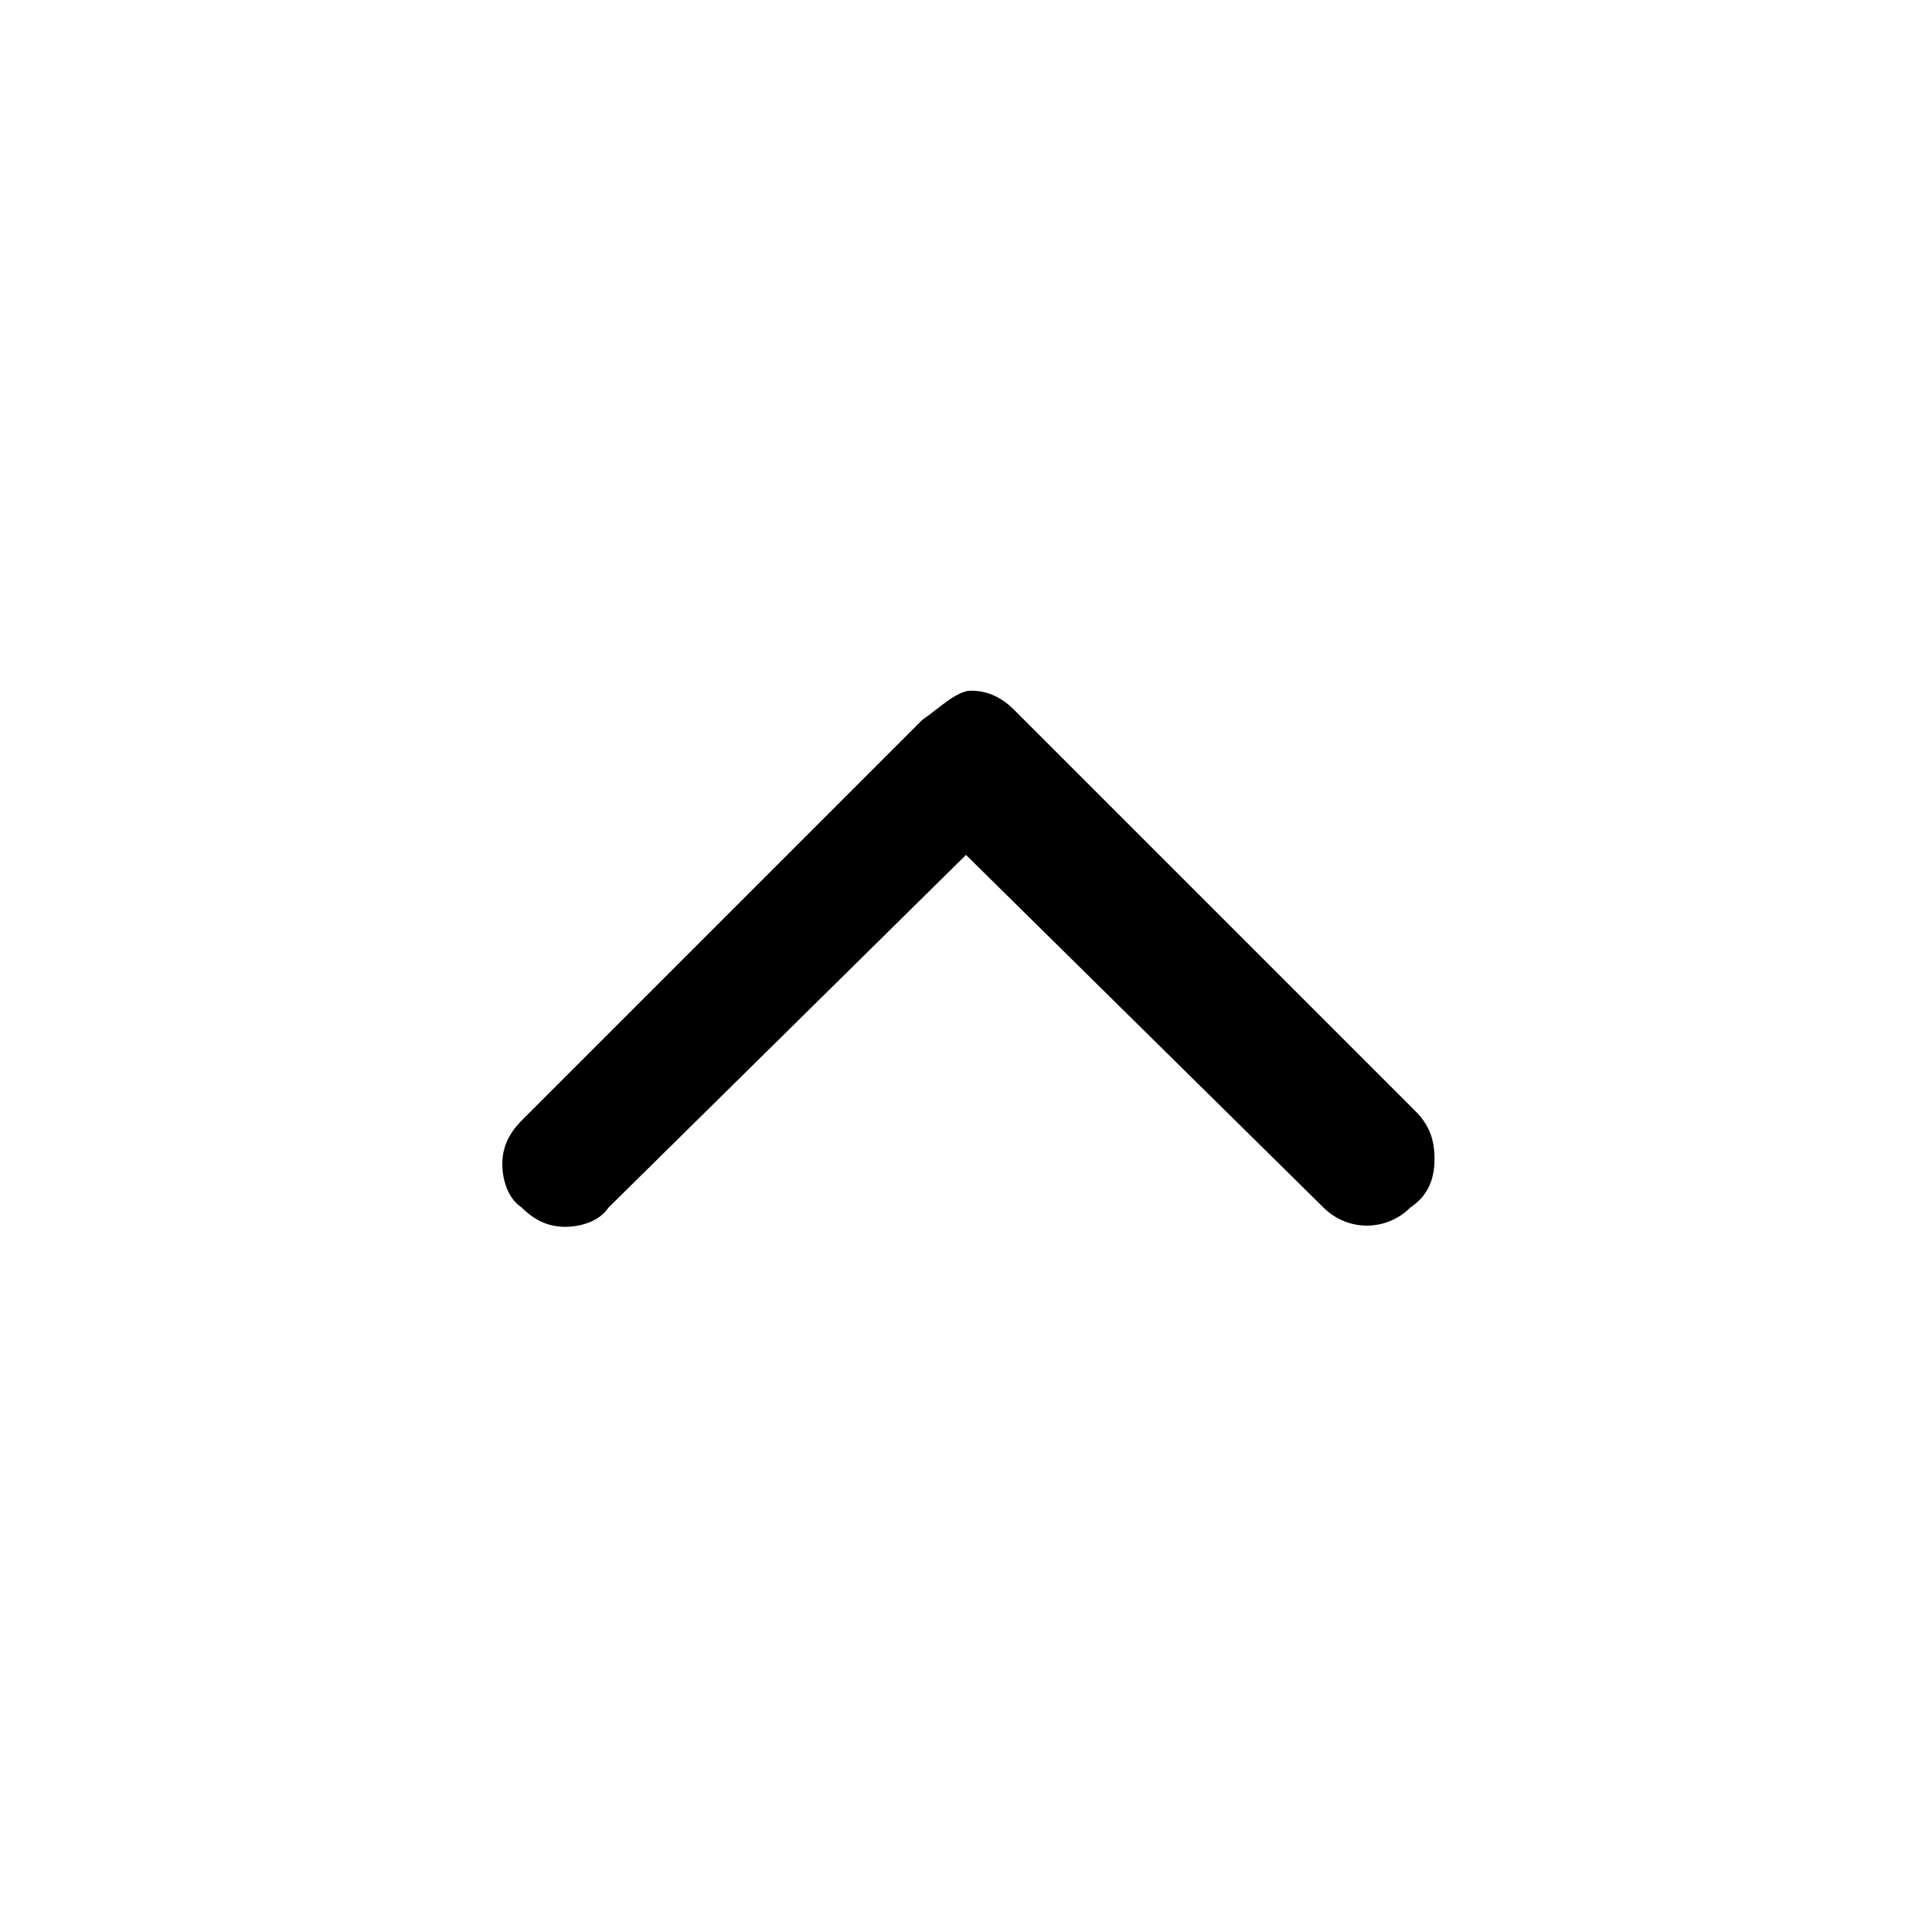
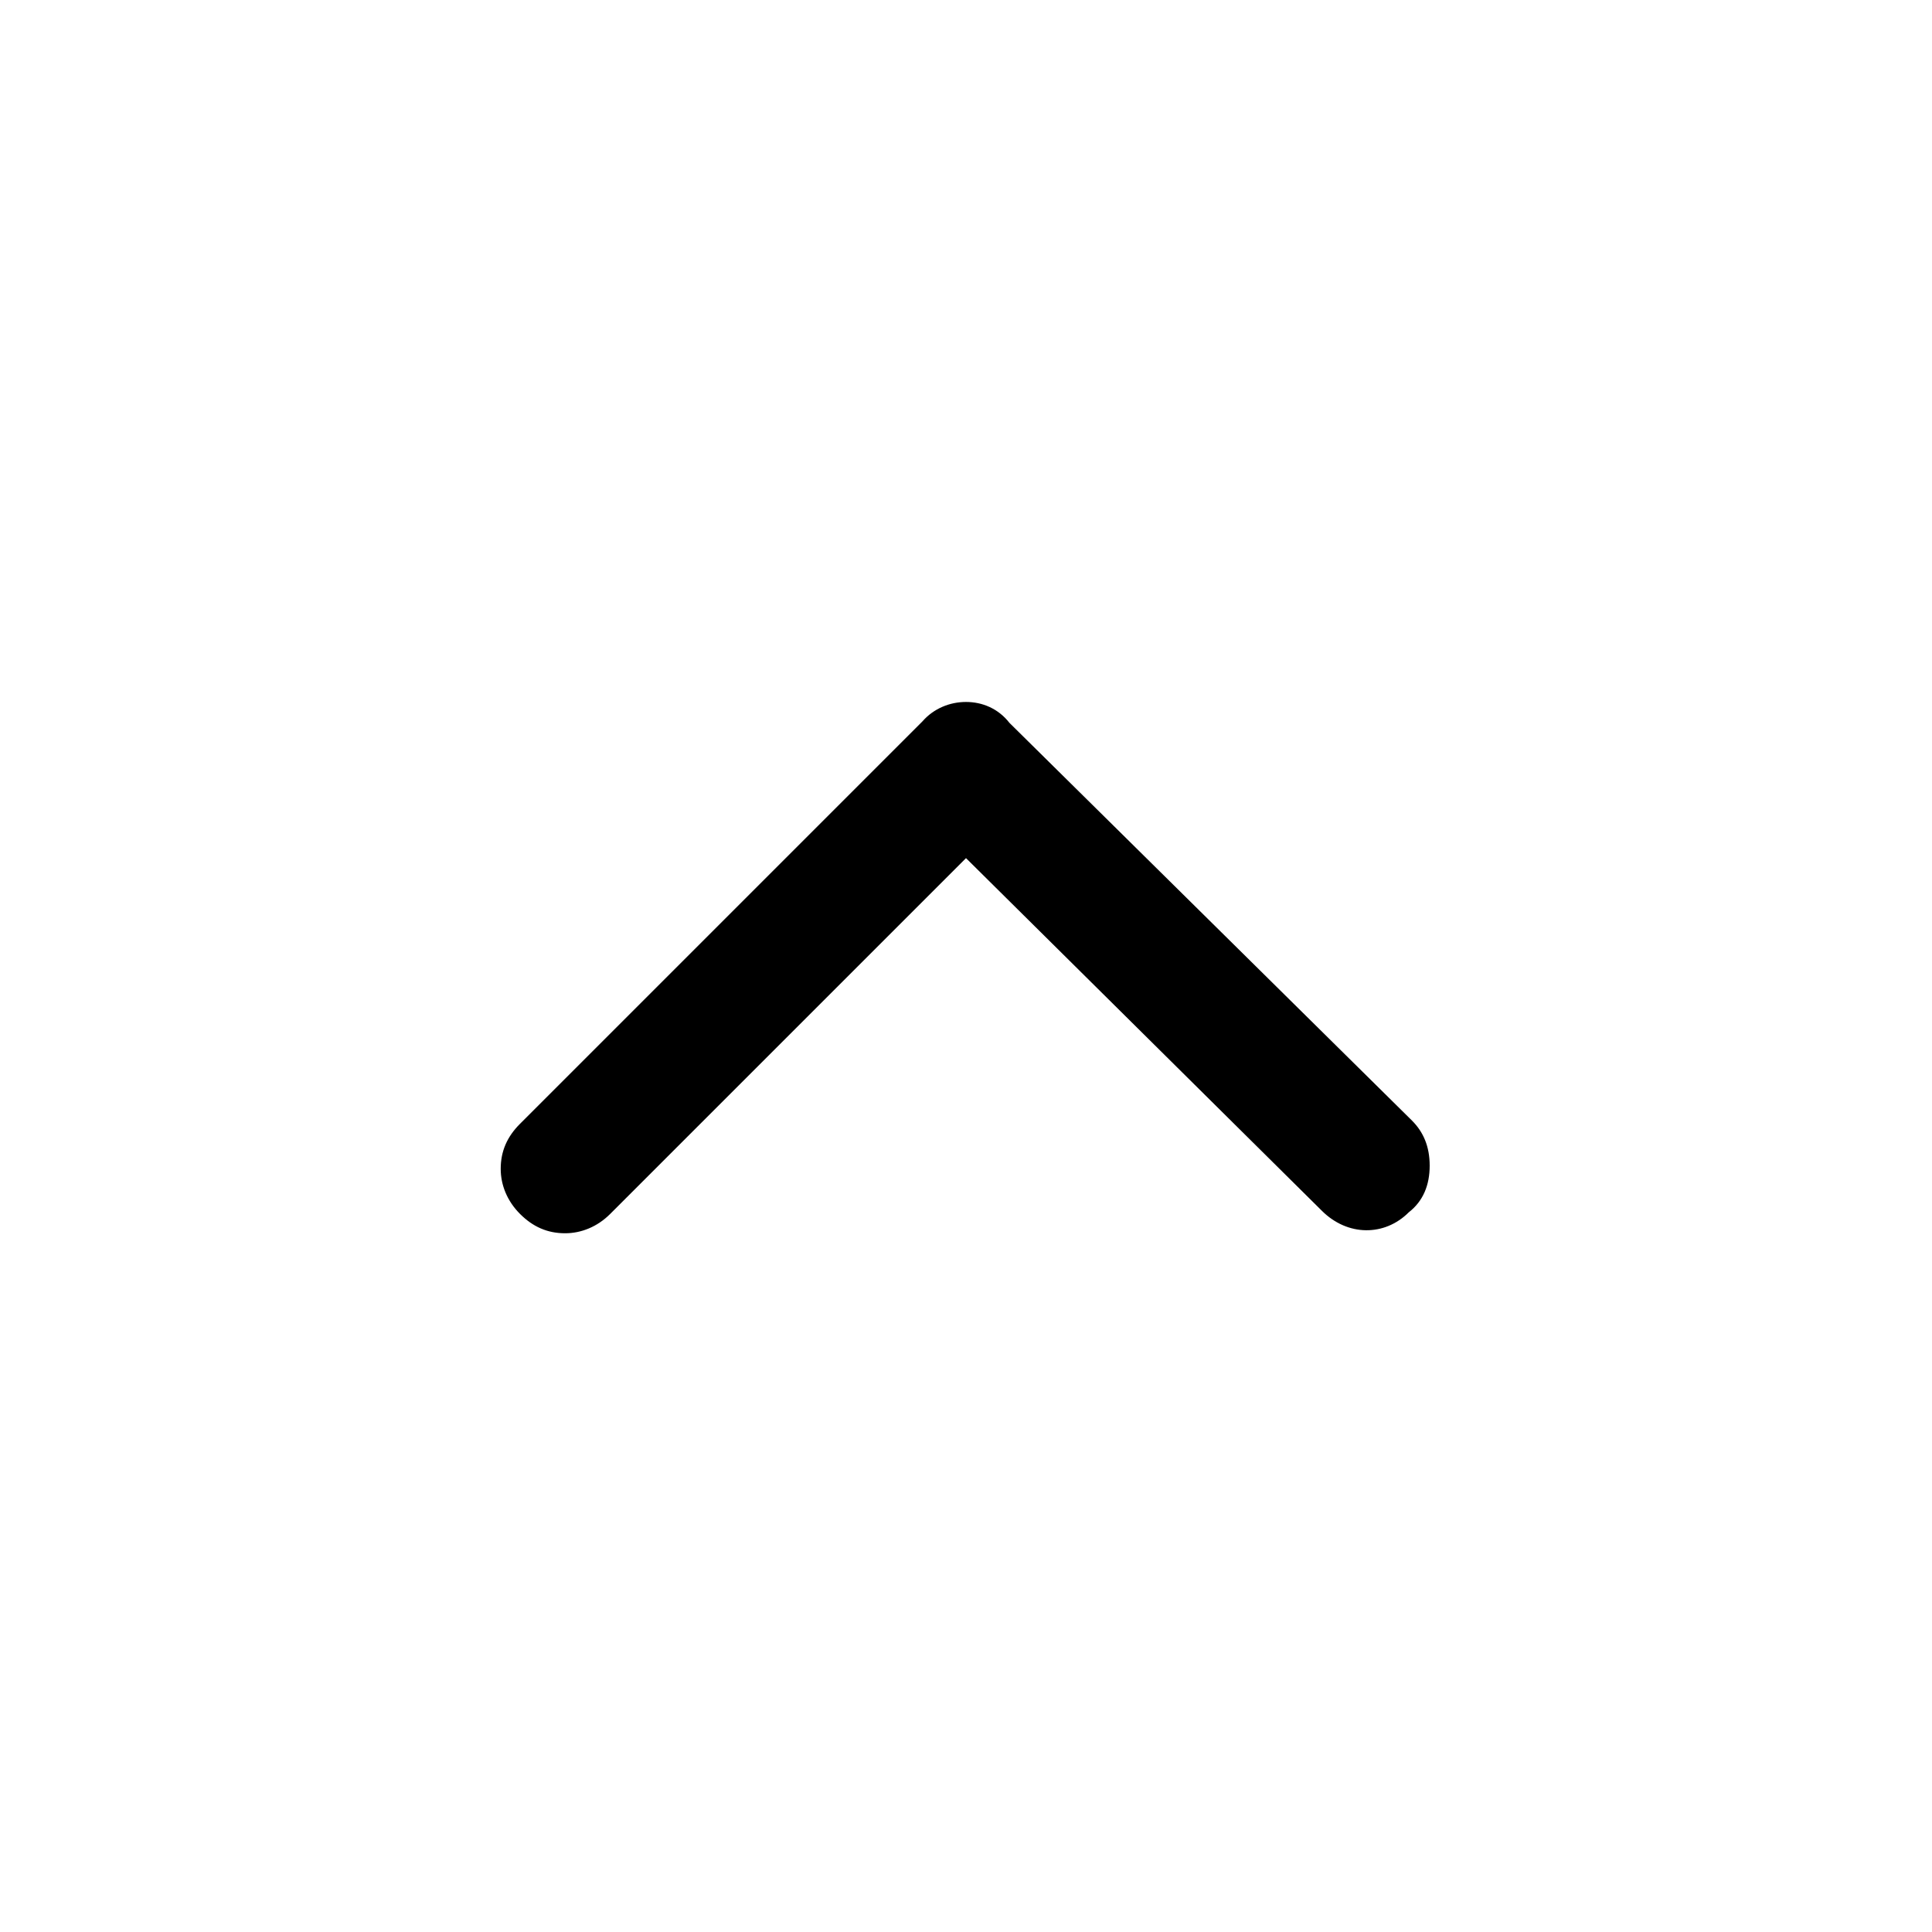
- <svg xmlns="http://www.w3.org/2000/svg" version="1.1" x="0px" y="0px" viewBox="0 0 40 40" style="enable-background:new 0 0 40 40;" xml:space="preserve">
-   <g id="BG">
- </g>
-   <g id="go-up_x5F_alt">
-     <path d="M19.1,14.9l-8.3,8.3c-0.3,0.3-0.4,0.6-0.4,0.9c0,0,0,0,0,0c0,0.3,0.1,0.7,0.4,0.9c0.3,0.3,0.6,0.4,0.9,0.4s0.7-0.1,0.9-0.4   l7.4-7.3l7.4,7.3c0.5,0.5,1.3,0.5,1.8,0c0.3-0.2,0.5-0.5,0.5-1c0-0.4-0.1-0.7-0.4-1l-8.3-8.3c-0.3-0.3-0.6-0.4-0.9-0.4   S19.4,14.7,19.1,14.9z" />
-   </g>
+ <svg xmlns="http://www.w3.org/2000/svg" version="1.1" id="go-up_x5F_alt" x="0px" y="0px" viewBox="0 0 120 120" style="enable-background:new 0 0 120 120;" xml:space="preserve">
+   <style type="text/css">
+ 	.st0{fill:none;}
+ </style>
+   <rect y="0" class="st0" width="120" height="120" />
+   <path d="M57.3,44.8l-25,25c-0.8,0.8-1.2,1.7-1.2,2.8c0,1,0.4,2,1.2,2.8s1.7,1.2,2.8,1.2c1,0,2-0.4,2.8-1.2L60,53.3l22.1,21.9  c1.6,1.6,3.9,1.6,5.4,0.1c0.9-0.7,1.3-1.7,1.3-2.9s-0.4-2.1-1.1-2.8l-25-24.7C62,44,61,43.6,60,43.6S58,44,57.3,44.8L57.3,44.8z" />
</svg>
